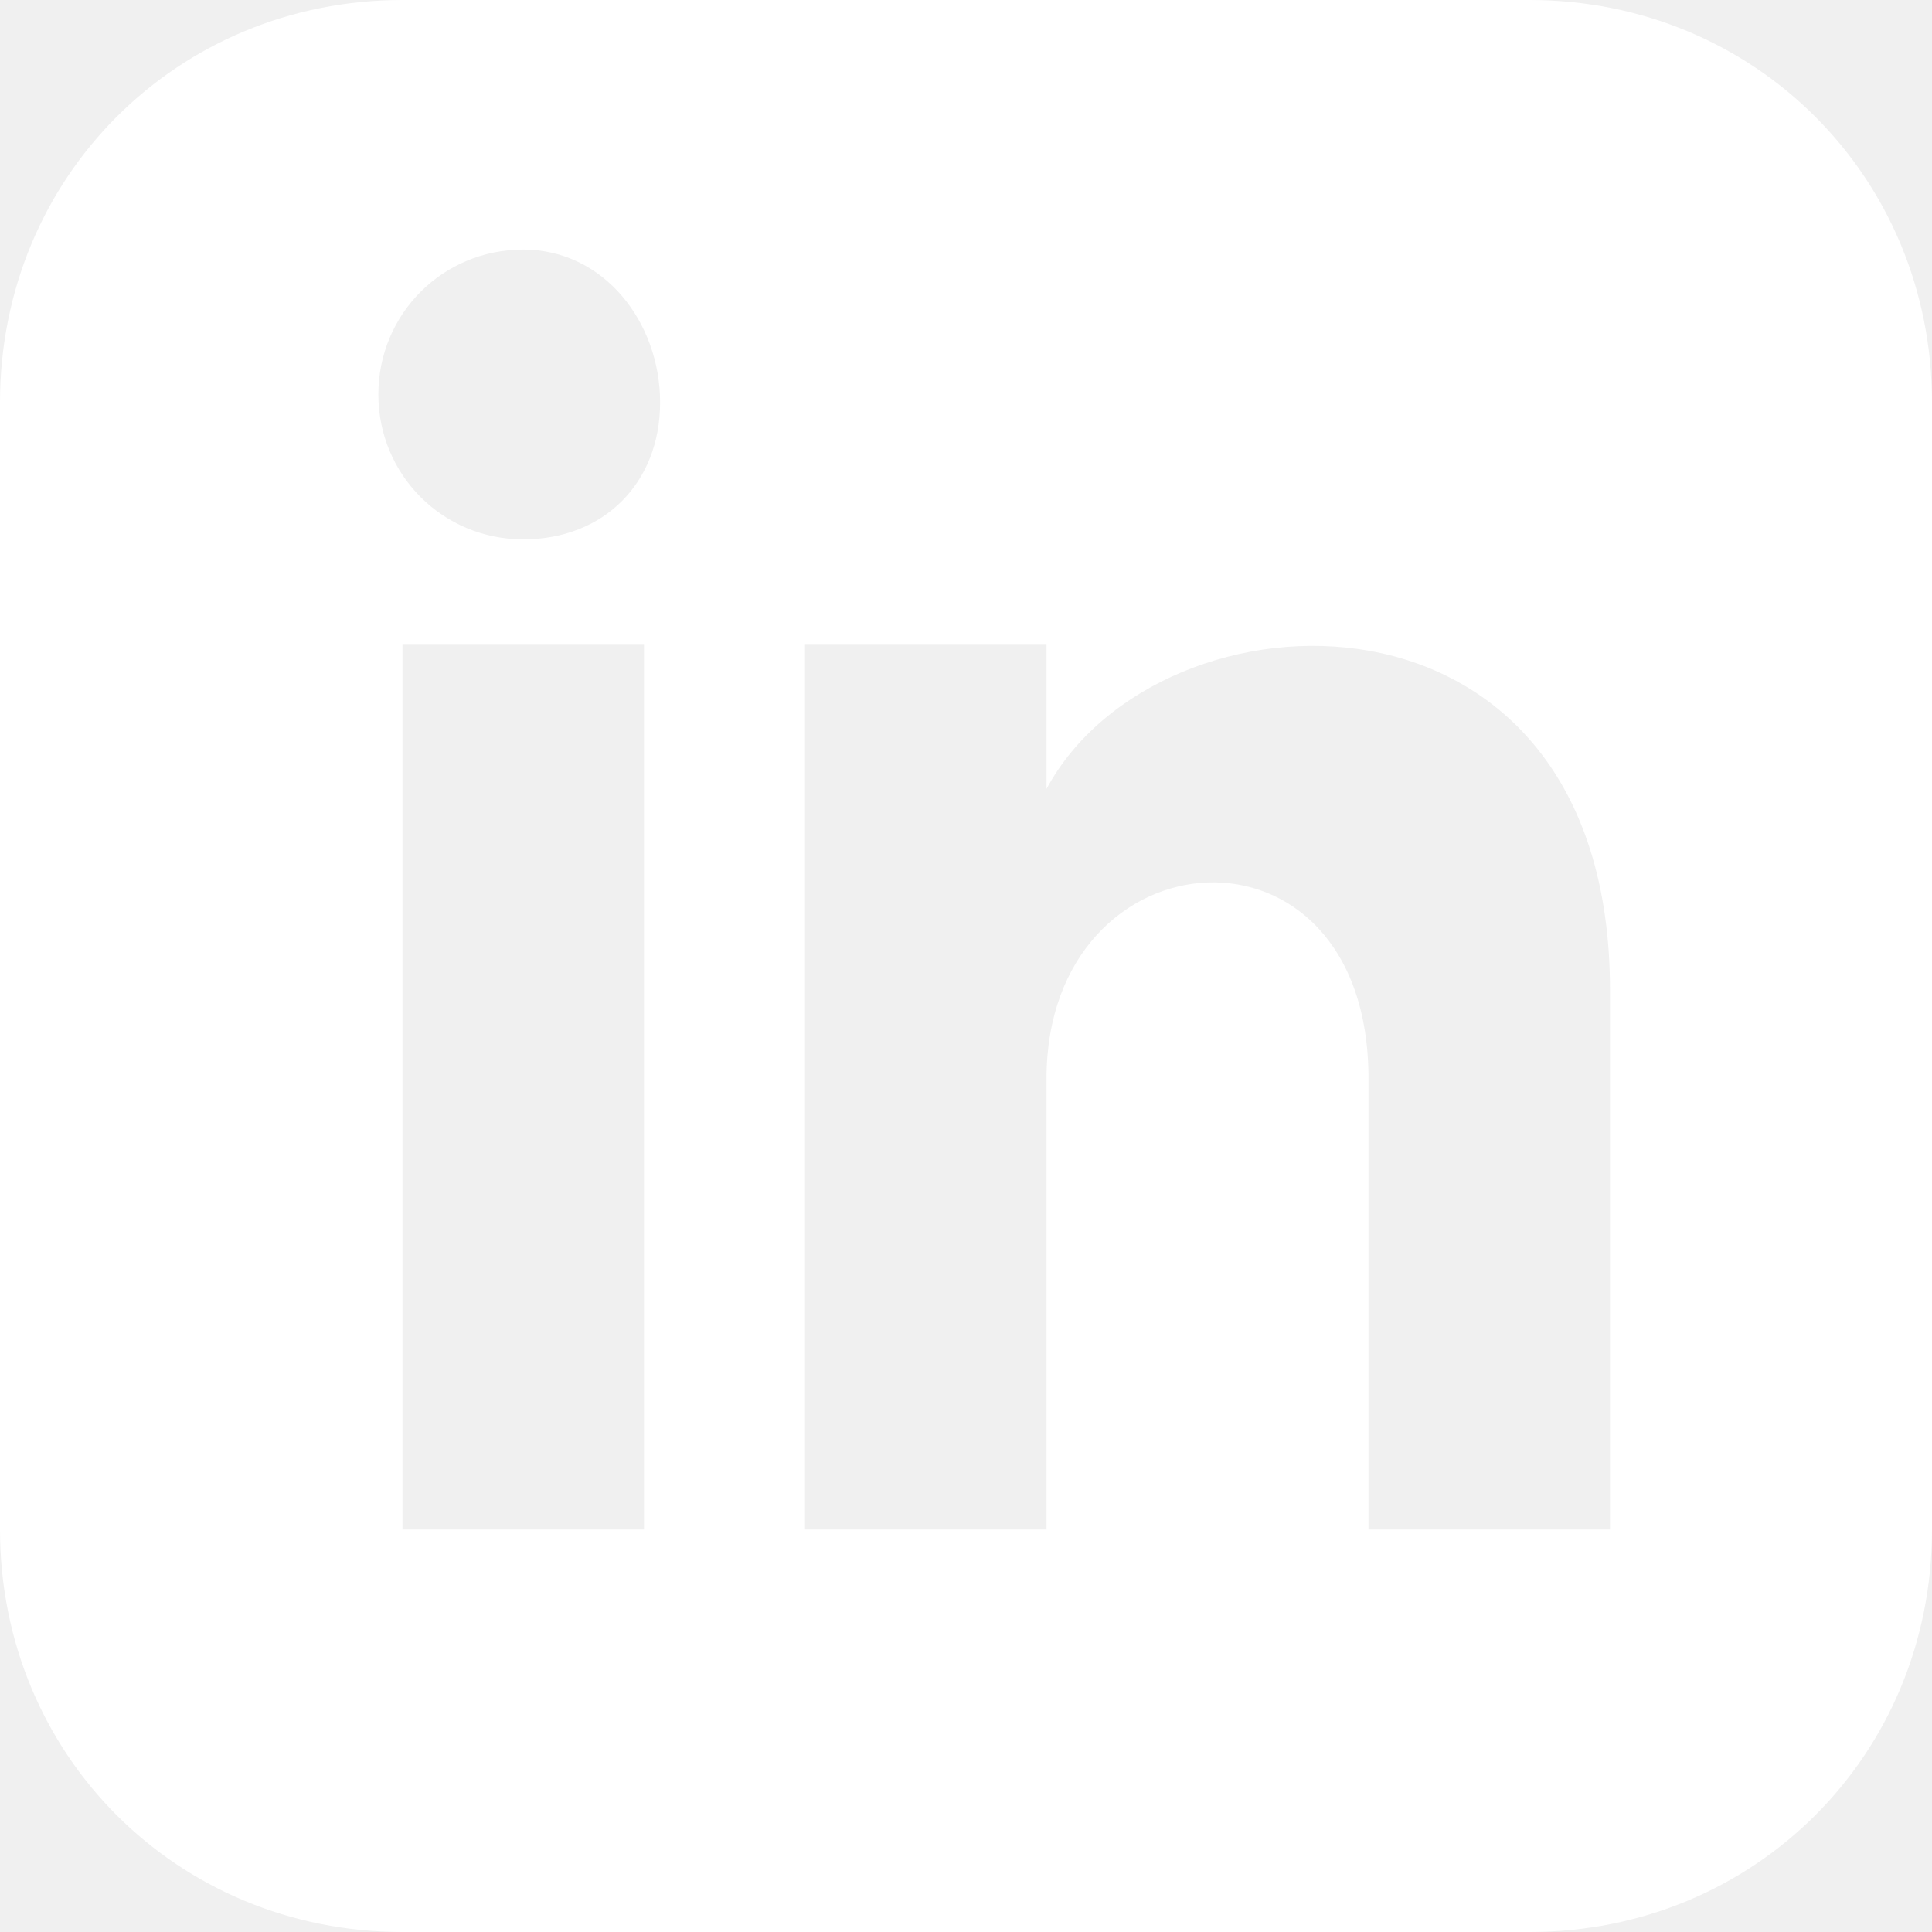
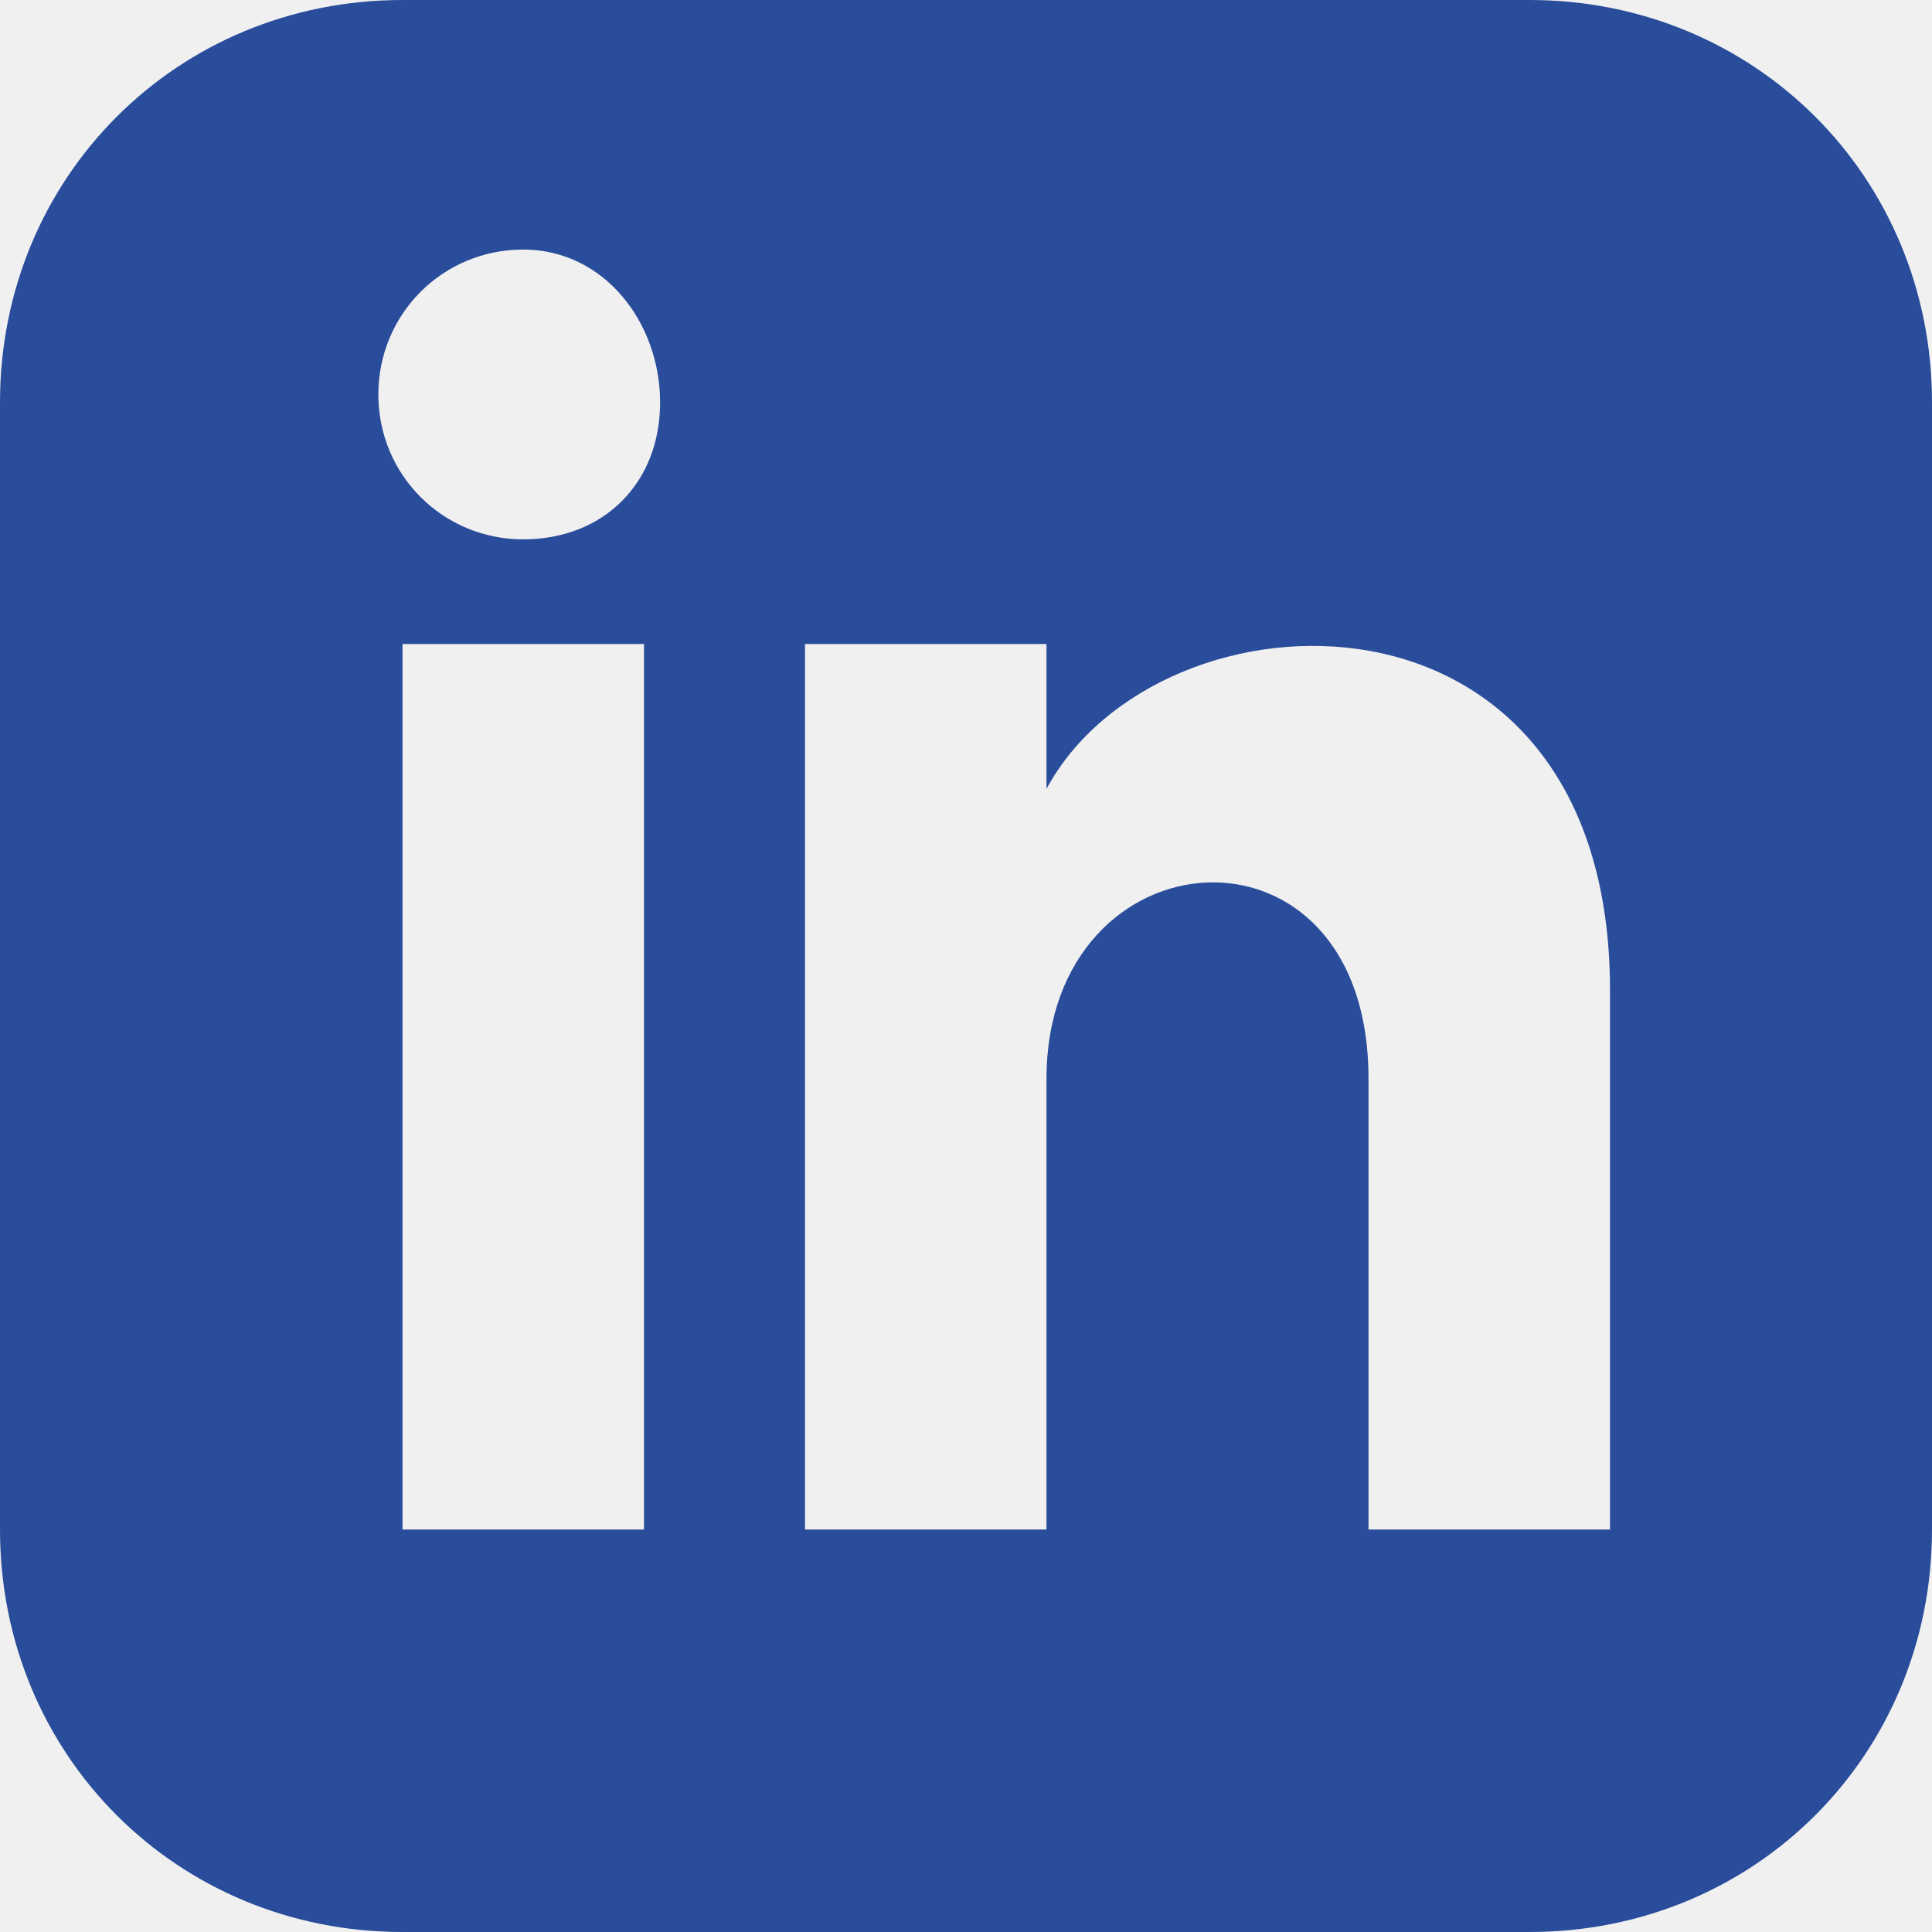
<svg xmlns="http://www.w3.org/2000/svg" version="1.1" id="Layer_1" x="0px" y="0px" viewBox="0 0 24 24" style="enable-background:new 0 0 24 24;" xml:space="preserve">
  <style type="text/css">
- 	.st0{fill:#FFFFFF;}
+ 	.st0{fill:#294C9B;}
</style>
  <path class="st0" d="M19,0H5C2.2,0,0,2.2,0,5v14c0,2.8,2.2,5,5,5h14c2.8,0,5-2.2,5-5V5C24,2.2,21.8,0,19,0z M8,19H5V8h3V19z   M6.5,6.7c-1,0-1.8-0.8-1.8-1.8s0.8-1.8,1.8-1.8S8.2,4,8.2,5S7.5,6.7,6.5,6.7z M20,19h-3v-5.6c0-3.4-4-3.1-4,0V19h-3V8h3v1.8  c1.4-2.6,7-2.8,7,2.5V19z" />
</svg>
